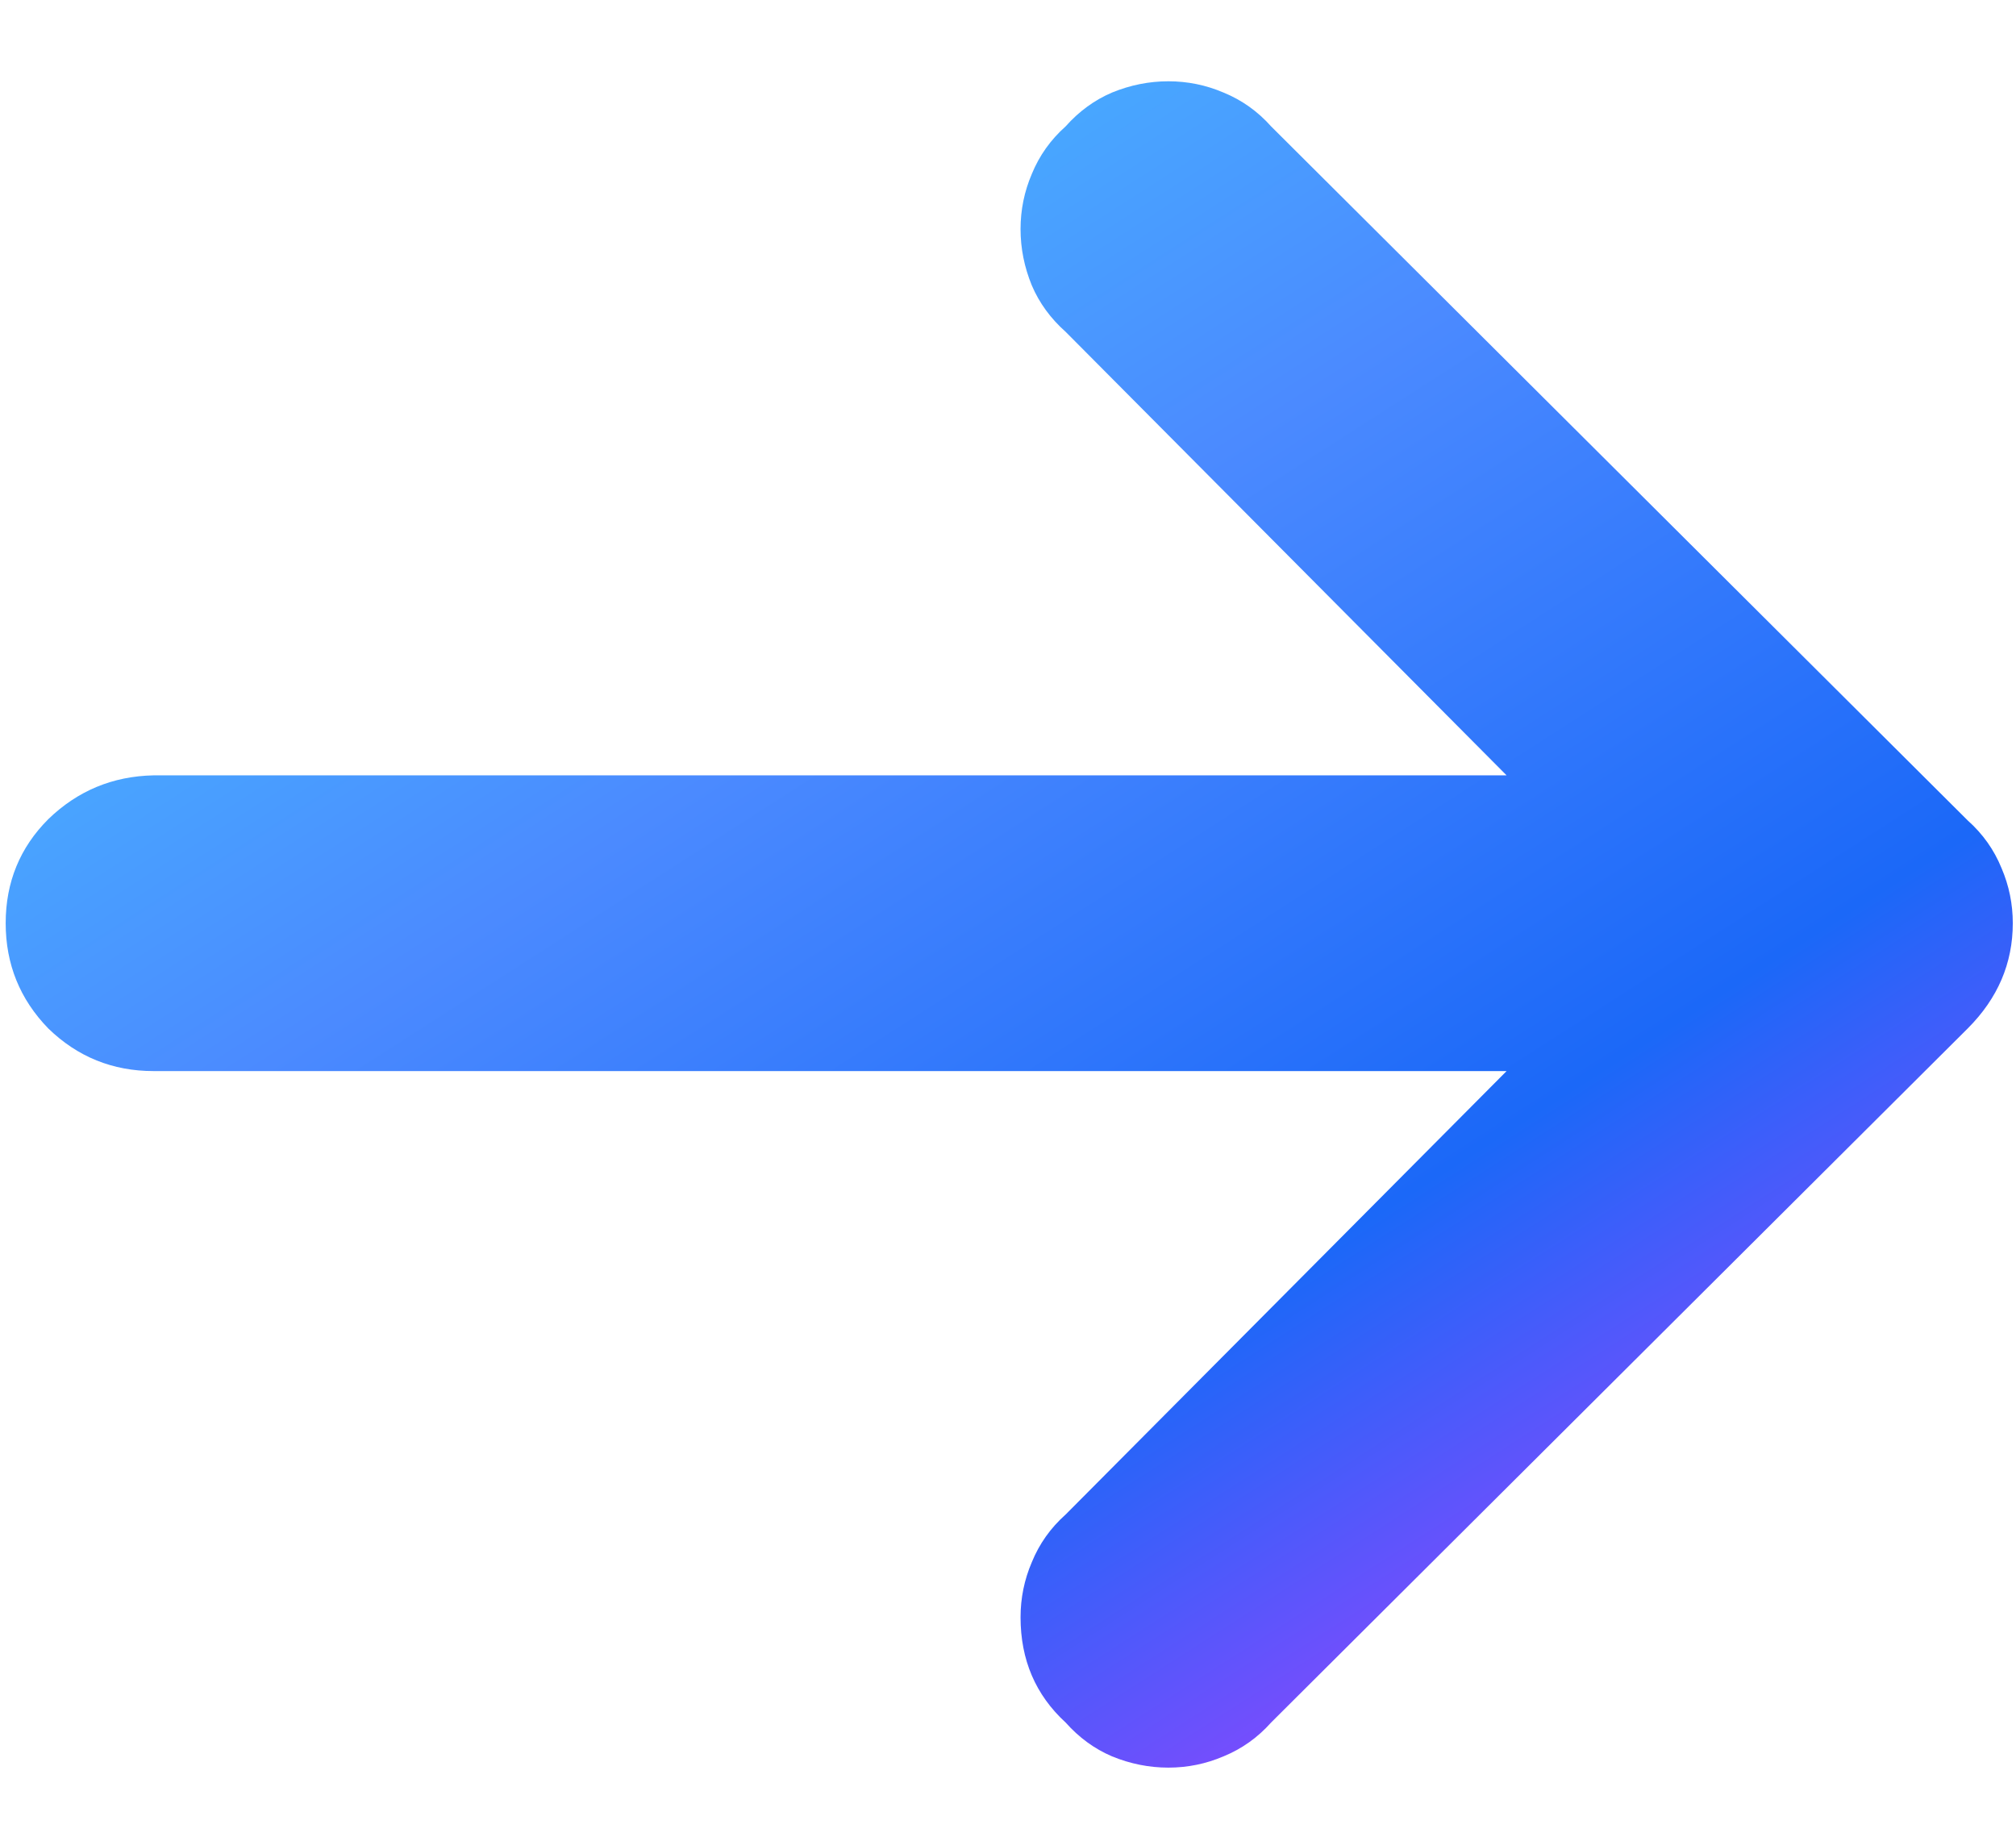
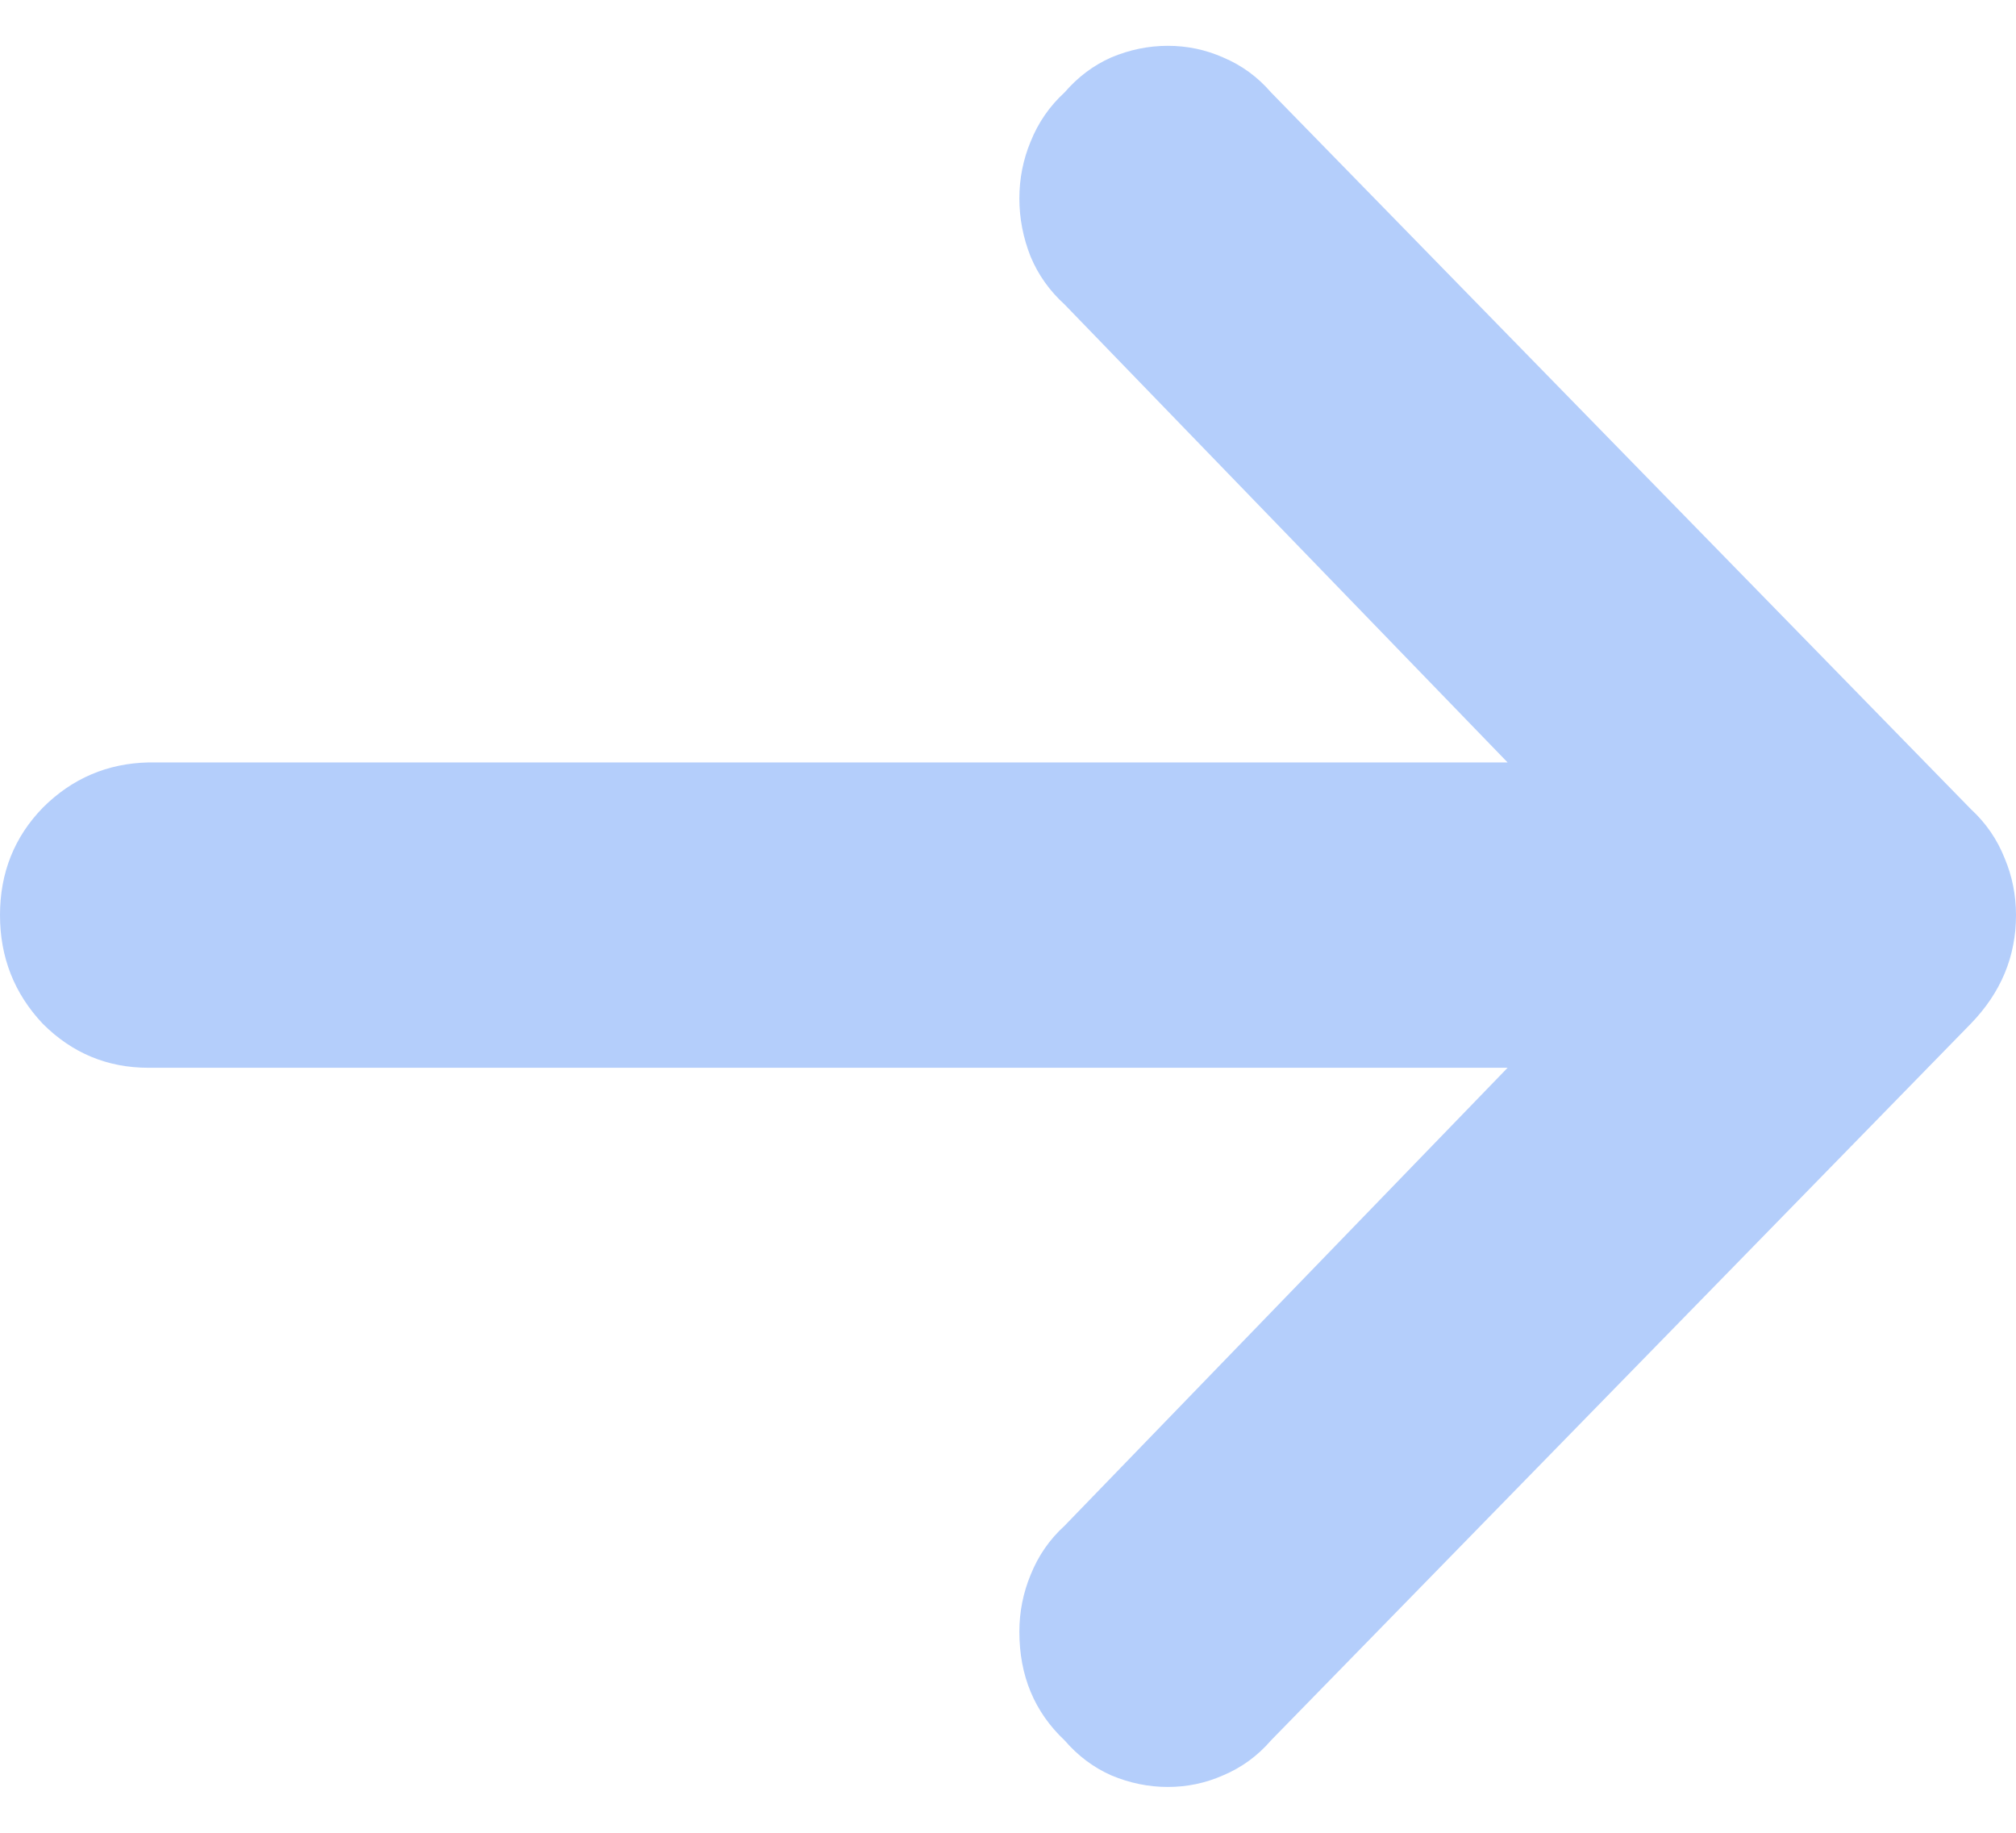
<svg xmlns="http://www.w3.org/2000/svg" width="22" height="20" viewBox="0 0 22 20" fill="none">
-   <path d="M11.629 18.797C11.301 18.496 11.137 18.113 11.137 17.648C11.137 17.439 11.178 17.238 11.26 17.047C11.342 16.846 11.465 16.673 11.629 16.527L16.441 11.688H1.676C1.229 11.688 0.846 11.533 0.527 11.223C0.217 10.904 0.062 10.521 0.062 10.074C0.062 9.628 0.217 9.249 0.527 8.939C0.846 8.63 1.229 8.47 1.676 8.461H16.441L11.629 3.621C11.465 3.475 11.342 3.307 11.26 3.115C11.178 2.915 11.137 2.71 11.137 2.5C11.137 2.29 11.178 2.09 11.26 1.898C11.342 1.698 11.465 1.525 11.629 1.379C11.775 1.215 11.943 1.092 12.135 1.01C12.335 0.928 12.54 0.887 12.75 0.887C12.96 0.887 13.16 0.928 13.352 1.01C13.552 1.092 13.725 1.215 13.871 1.379L21.473 8.953C21.637 9.099 21.76 9.272 21.842 9.473C21.924 9.664 21.965 9.865 21.965 10.074C21.965 10.512 21.801 10.895 21.473 11.223L13.871 18.797C13.725 18.961 13.552 19.084 13.352 19.166C13.16 19.248 12.96 19.289 12.75 19.289C12.54 19.289 12.335 19.248 12.135 19.166C11.943 19.084 11.775 18.961 11.629 18.797Z" fill="url(#paint0_linear_7_467)" />
-   <defs>
-     <linearGradient id="paint0_linear_7_467" x1="6" y1="-0.5" x2="18.185" y2="18.494" gradientUnits="userSpaceOnUse">
-       <stop stop-color="#45C7FF" />
-       <stop offset="0.378" stop-color="#4B8AFF" />
-       <stop offset="0.729" stop-color="#1B68F8" />
-       <stop offset="1" stop-color="#A041FF" />
-     </linearGradient>
-   </defs>
+   <path d="M11.618 18.992C11.288 18.681 11.124 18.286 11.124 17.806C11.124 17.59 11.165 17.383 11.247 17.185C11.33 16.978 11.453 16.799 11.618 16.649L16.452 11.652H1.62C1.172 11.652 0.787 11.492 0.467 11.172C0.156 10.842 0 10.447 0 9.986C0 9.525 0.156 9.134 0.467 8.814C0.787 8.494 1.172 8.33 1.62 8.32H16.452L11.618 3.323C11.453 3.173 11.33 2.999 11.247 2.801C11.165 2.594 11.124 2.382 11.124 2.166C11.124 1.949 11.165 1.742 11.247 1.545C11.33 1.338 11.453 1.159 11.618 1.008C11.764 0.839 11.934 0.712 12.126 0.627C12.328 0.542 12.534 0.5 12.744 0.5C12.955 0.5 13.156 0.542 13.348 0.627C13.55 0.712 13.724 0.839 13.87 1.008L21.506 8.828C21.67 8.979 21.794 9.158 21.876 9.365C21.959 9.562 22 9.769 22 9.986C22 10.438 21.835 10.833 21.506 11.172L13.87 18.992C13.724 19.161 13.55 19.288 13.348 19.373C13.156 19.458 12.955 19.5 12.744 19.5C12.534 19.5 12.328 19.458 12.126 19.373C11.934 19.288 11.764 19.161 11.618 18.992Z" fill="#B4CEFB" />
</svg>
